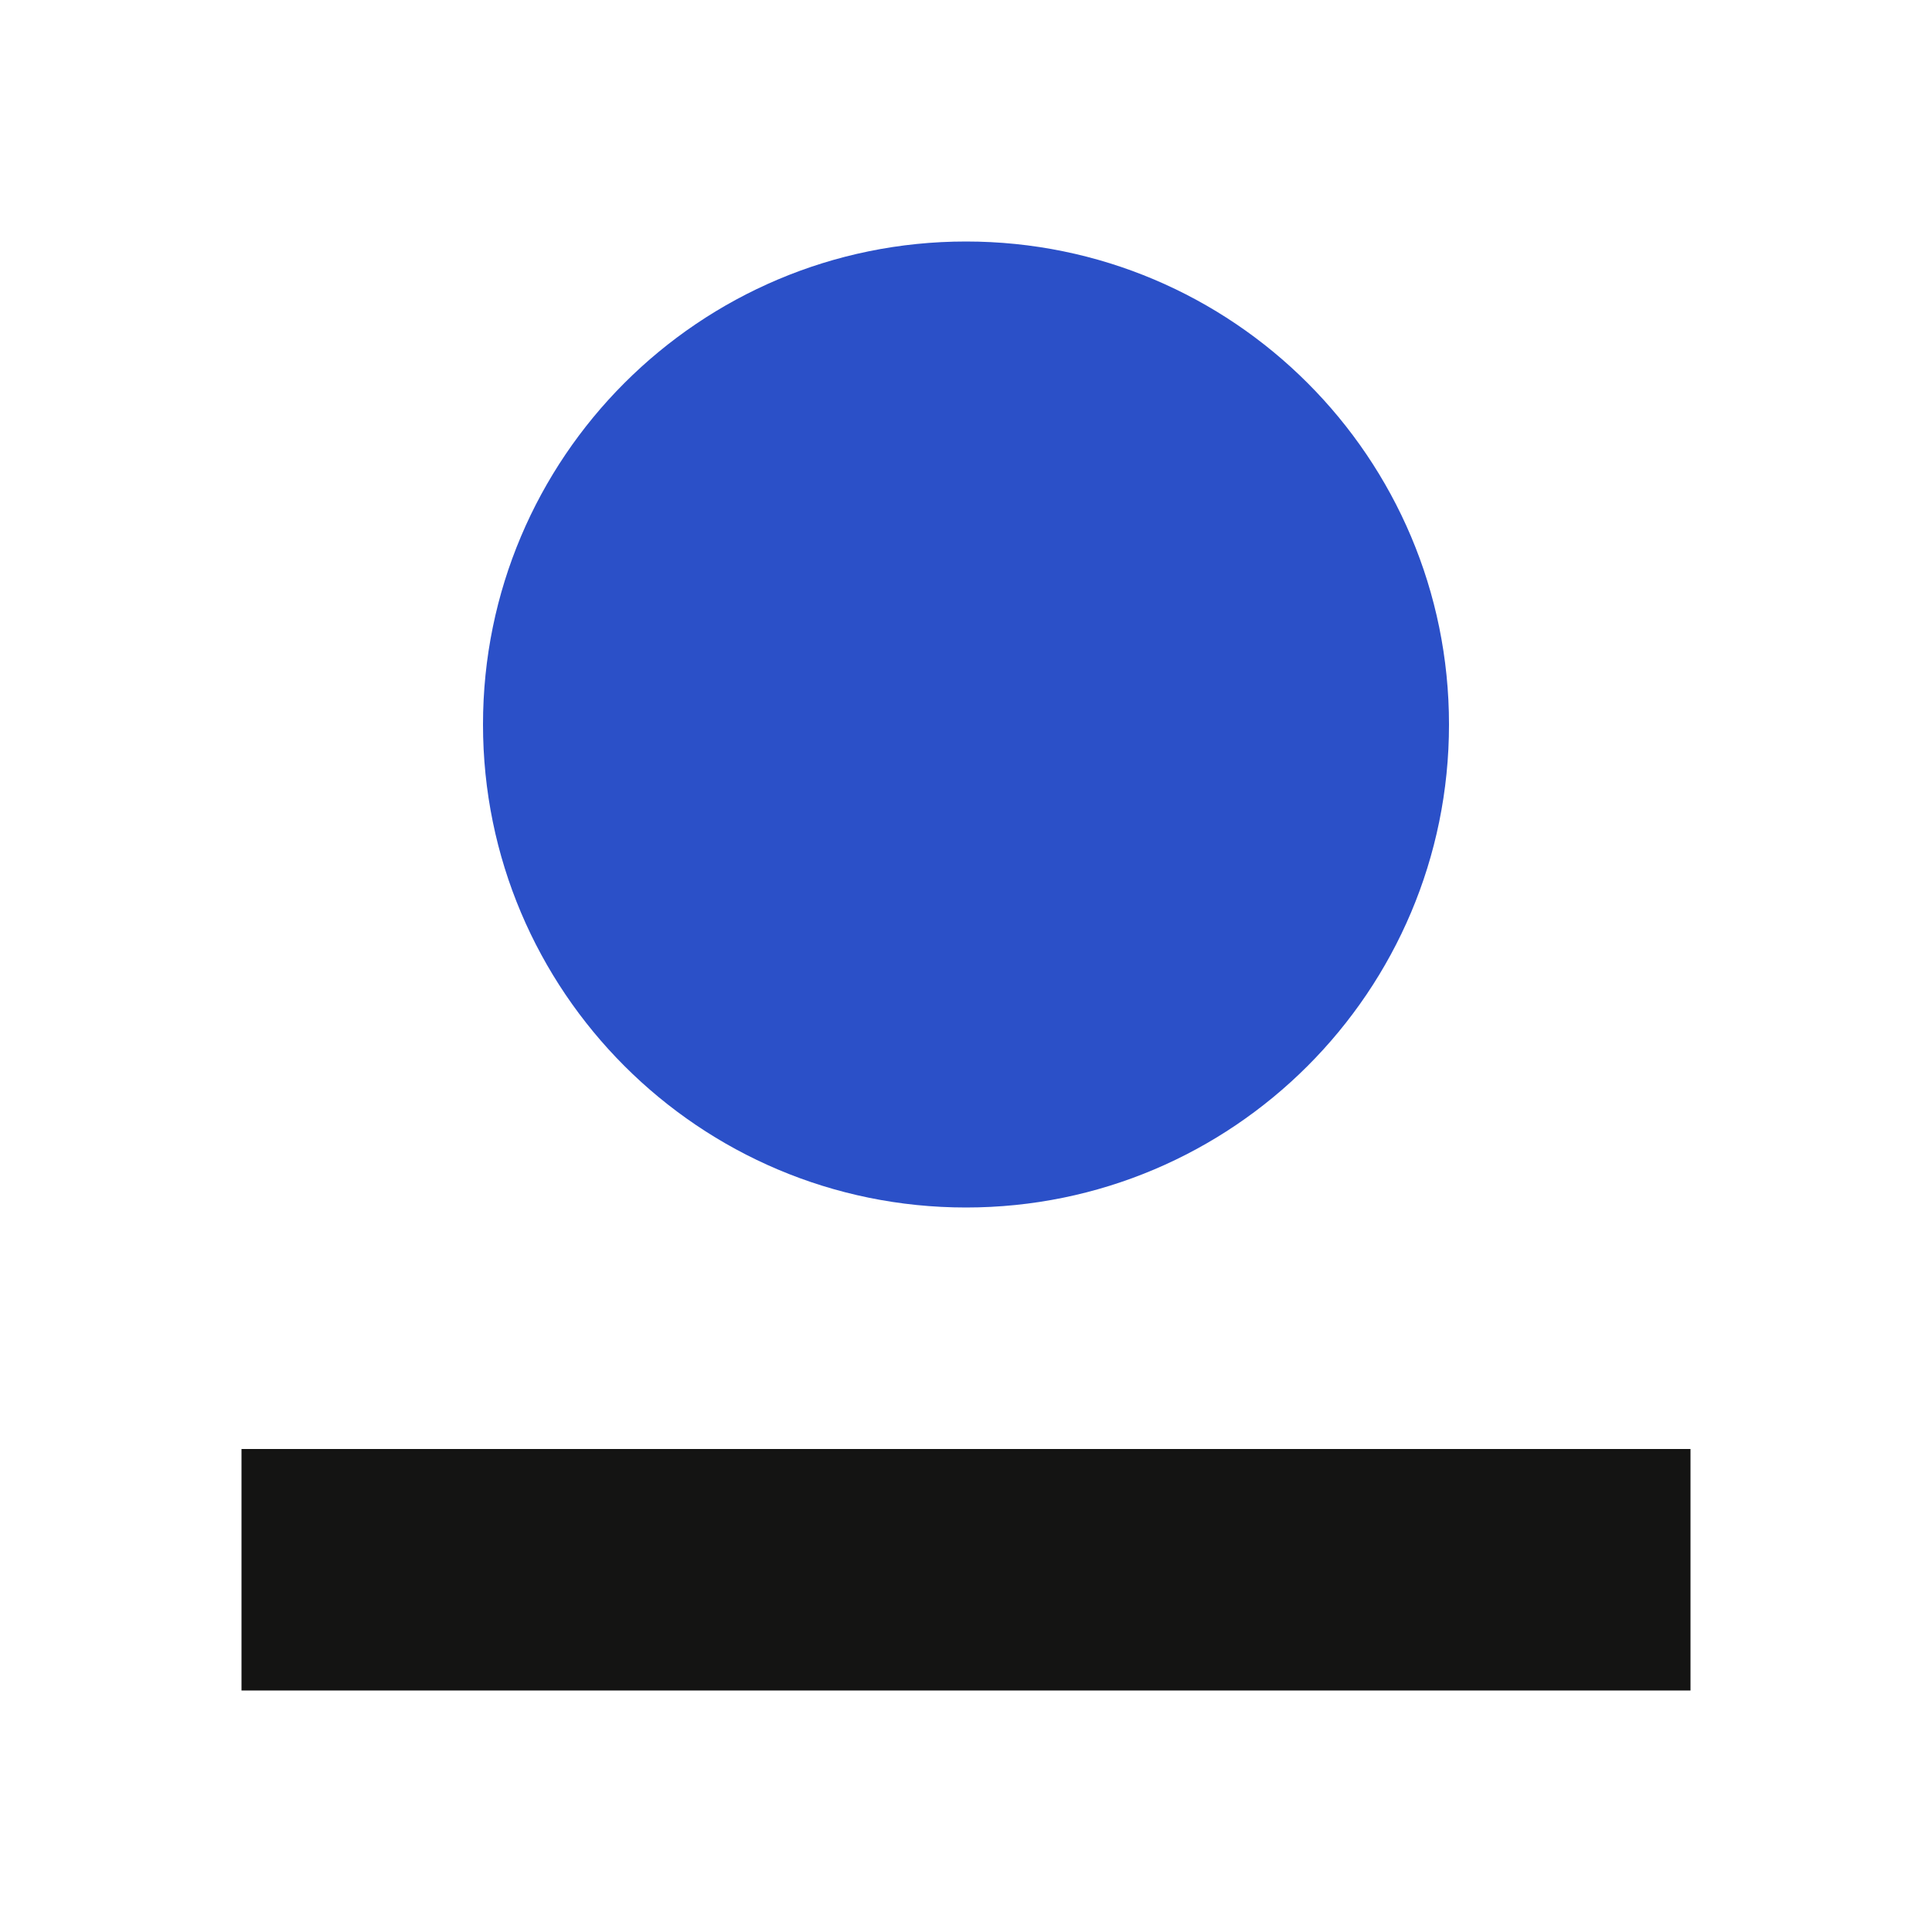
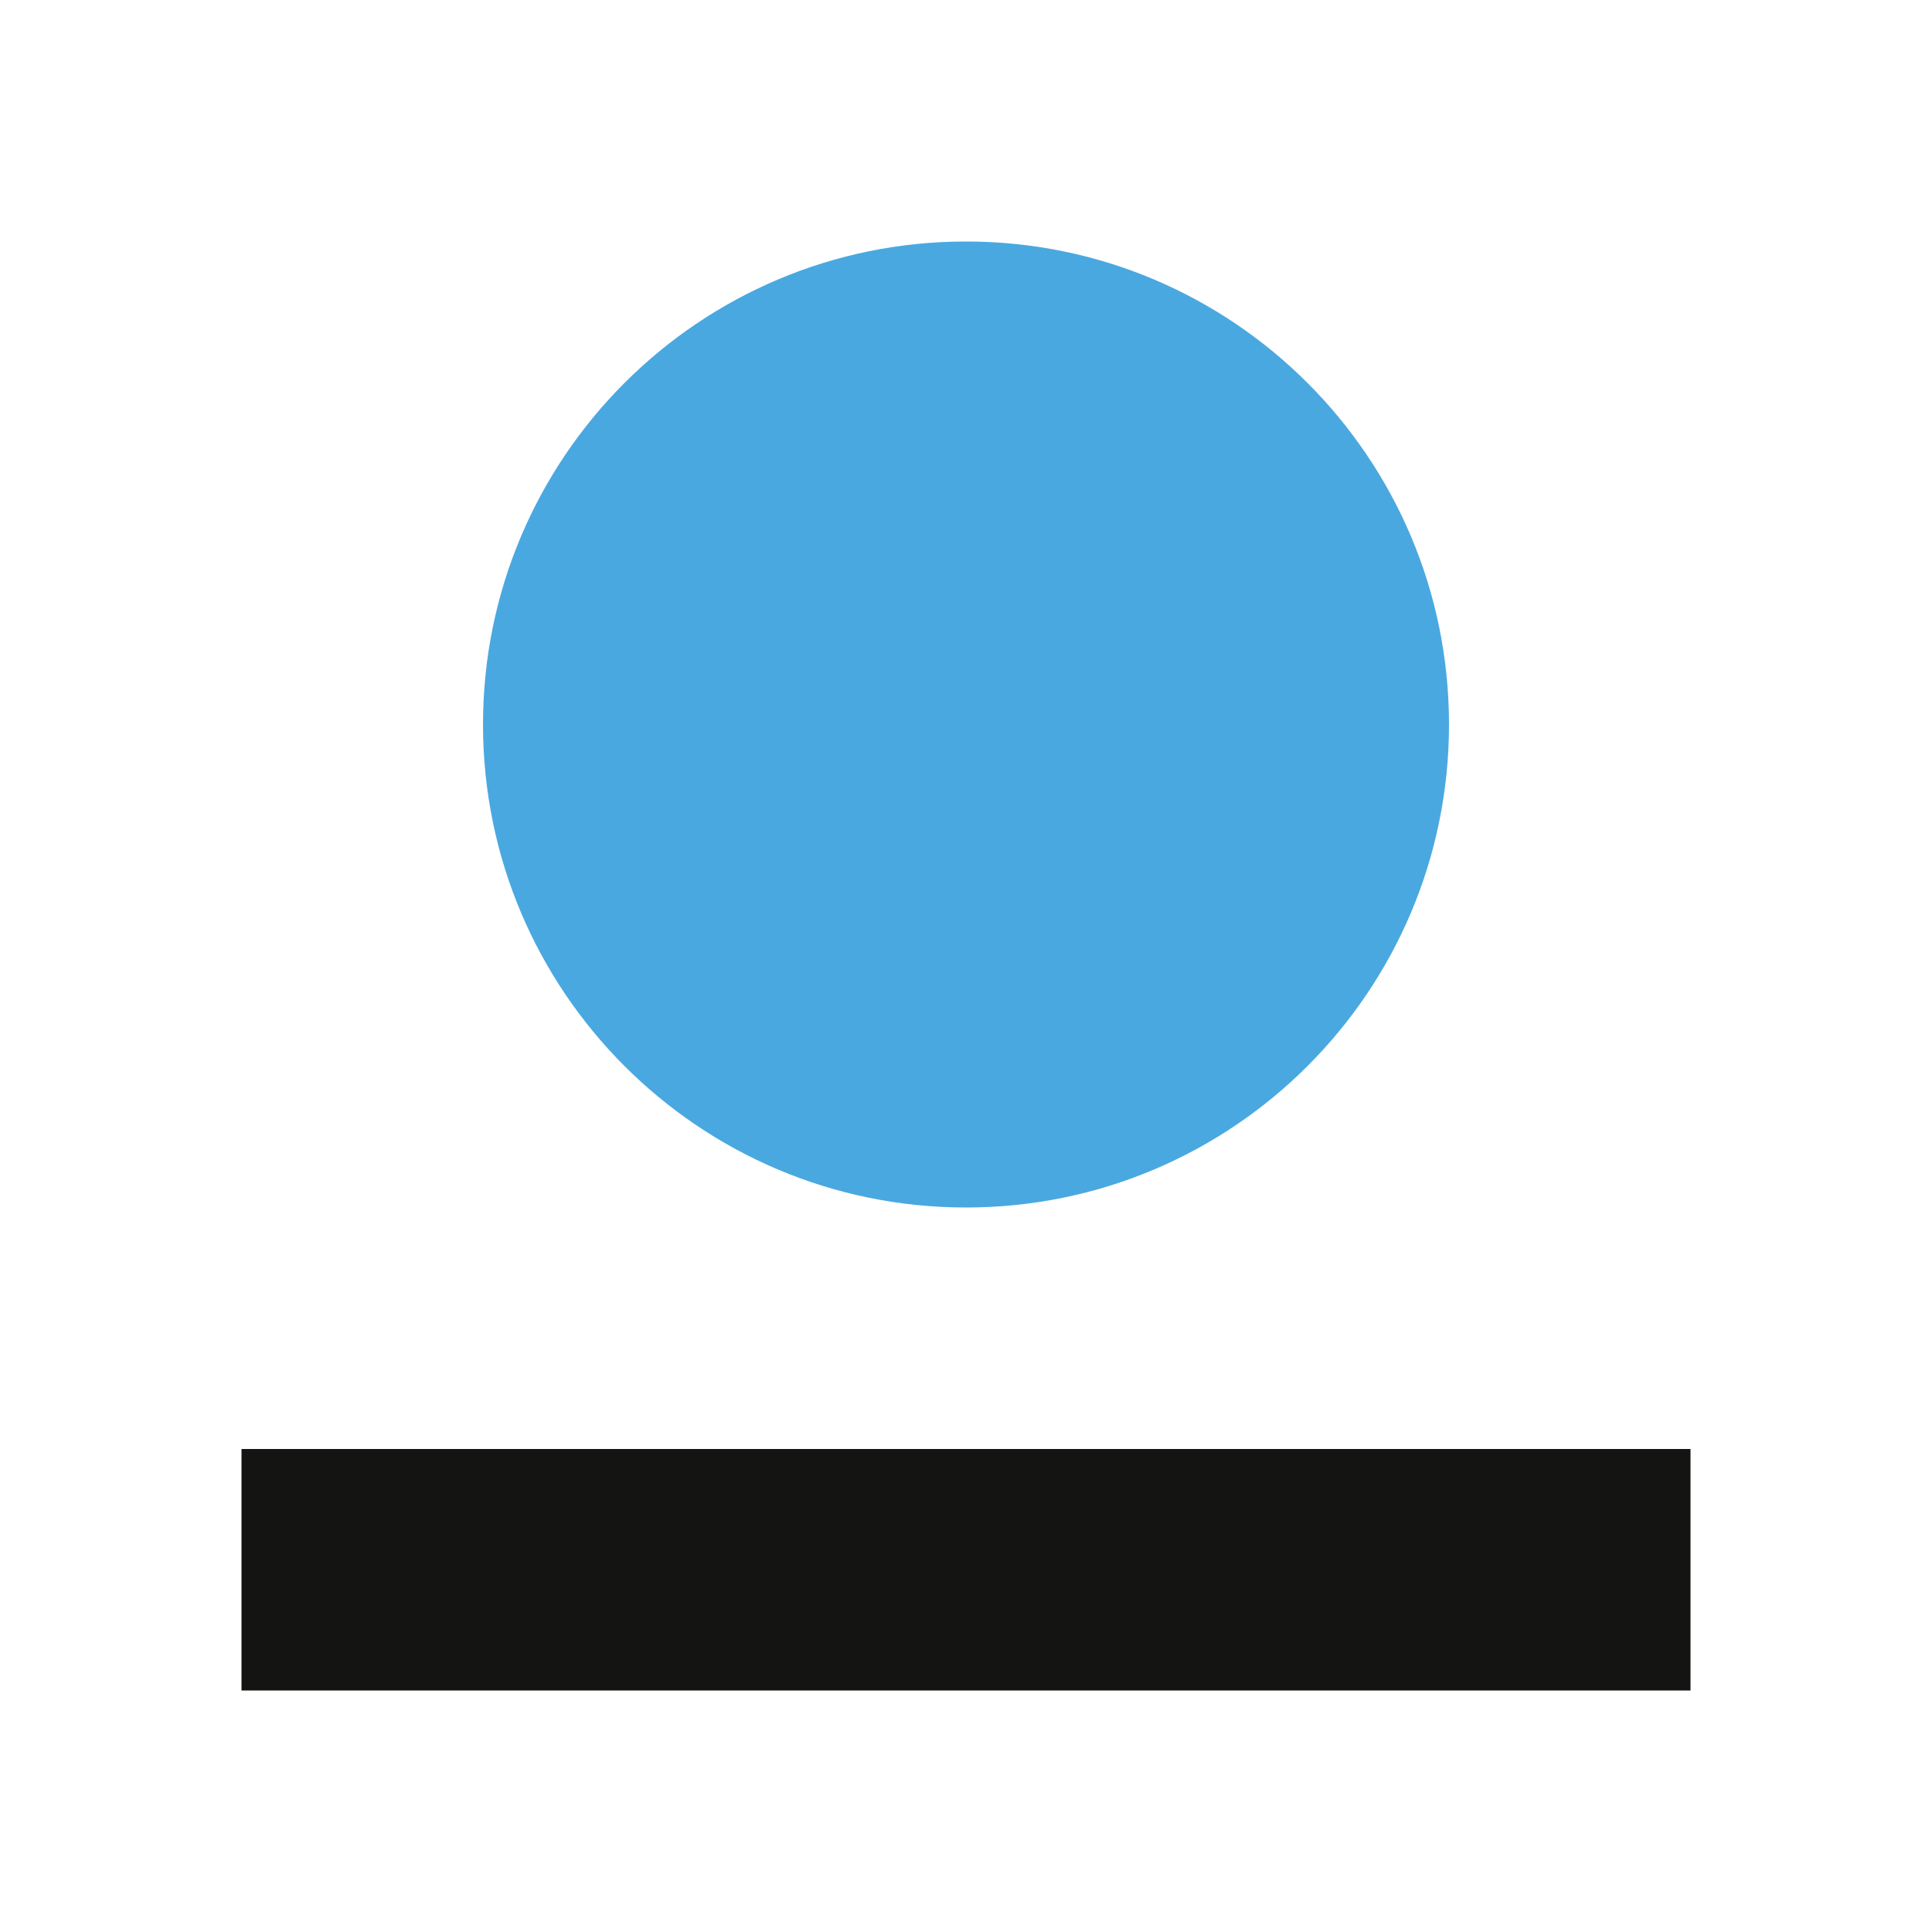
<svg xmlns="http://www.w3.org/2000/svg" viewBox="0 0 32 32">
  <style>
-     .dot { fill: #2b50c8; }
+     .dot { fill: #4aa8e0; }
    .rule { fill: #141413; }
    @media (prefers-color-scheme: dark) {
-       .dot { fill: #6a88de; }
+       .dot { fill: #4aa8e0; }
      .rule { fill: #e9e6de; }
    }
  </style>
  <circle class="dot" cx="16" cy="12" r="8" />
  <rect class="rule" x="4" y="24" width="24" height="4" />
</svg>
